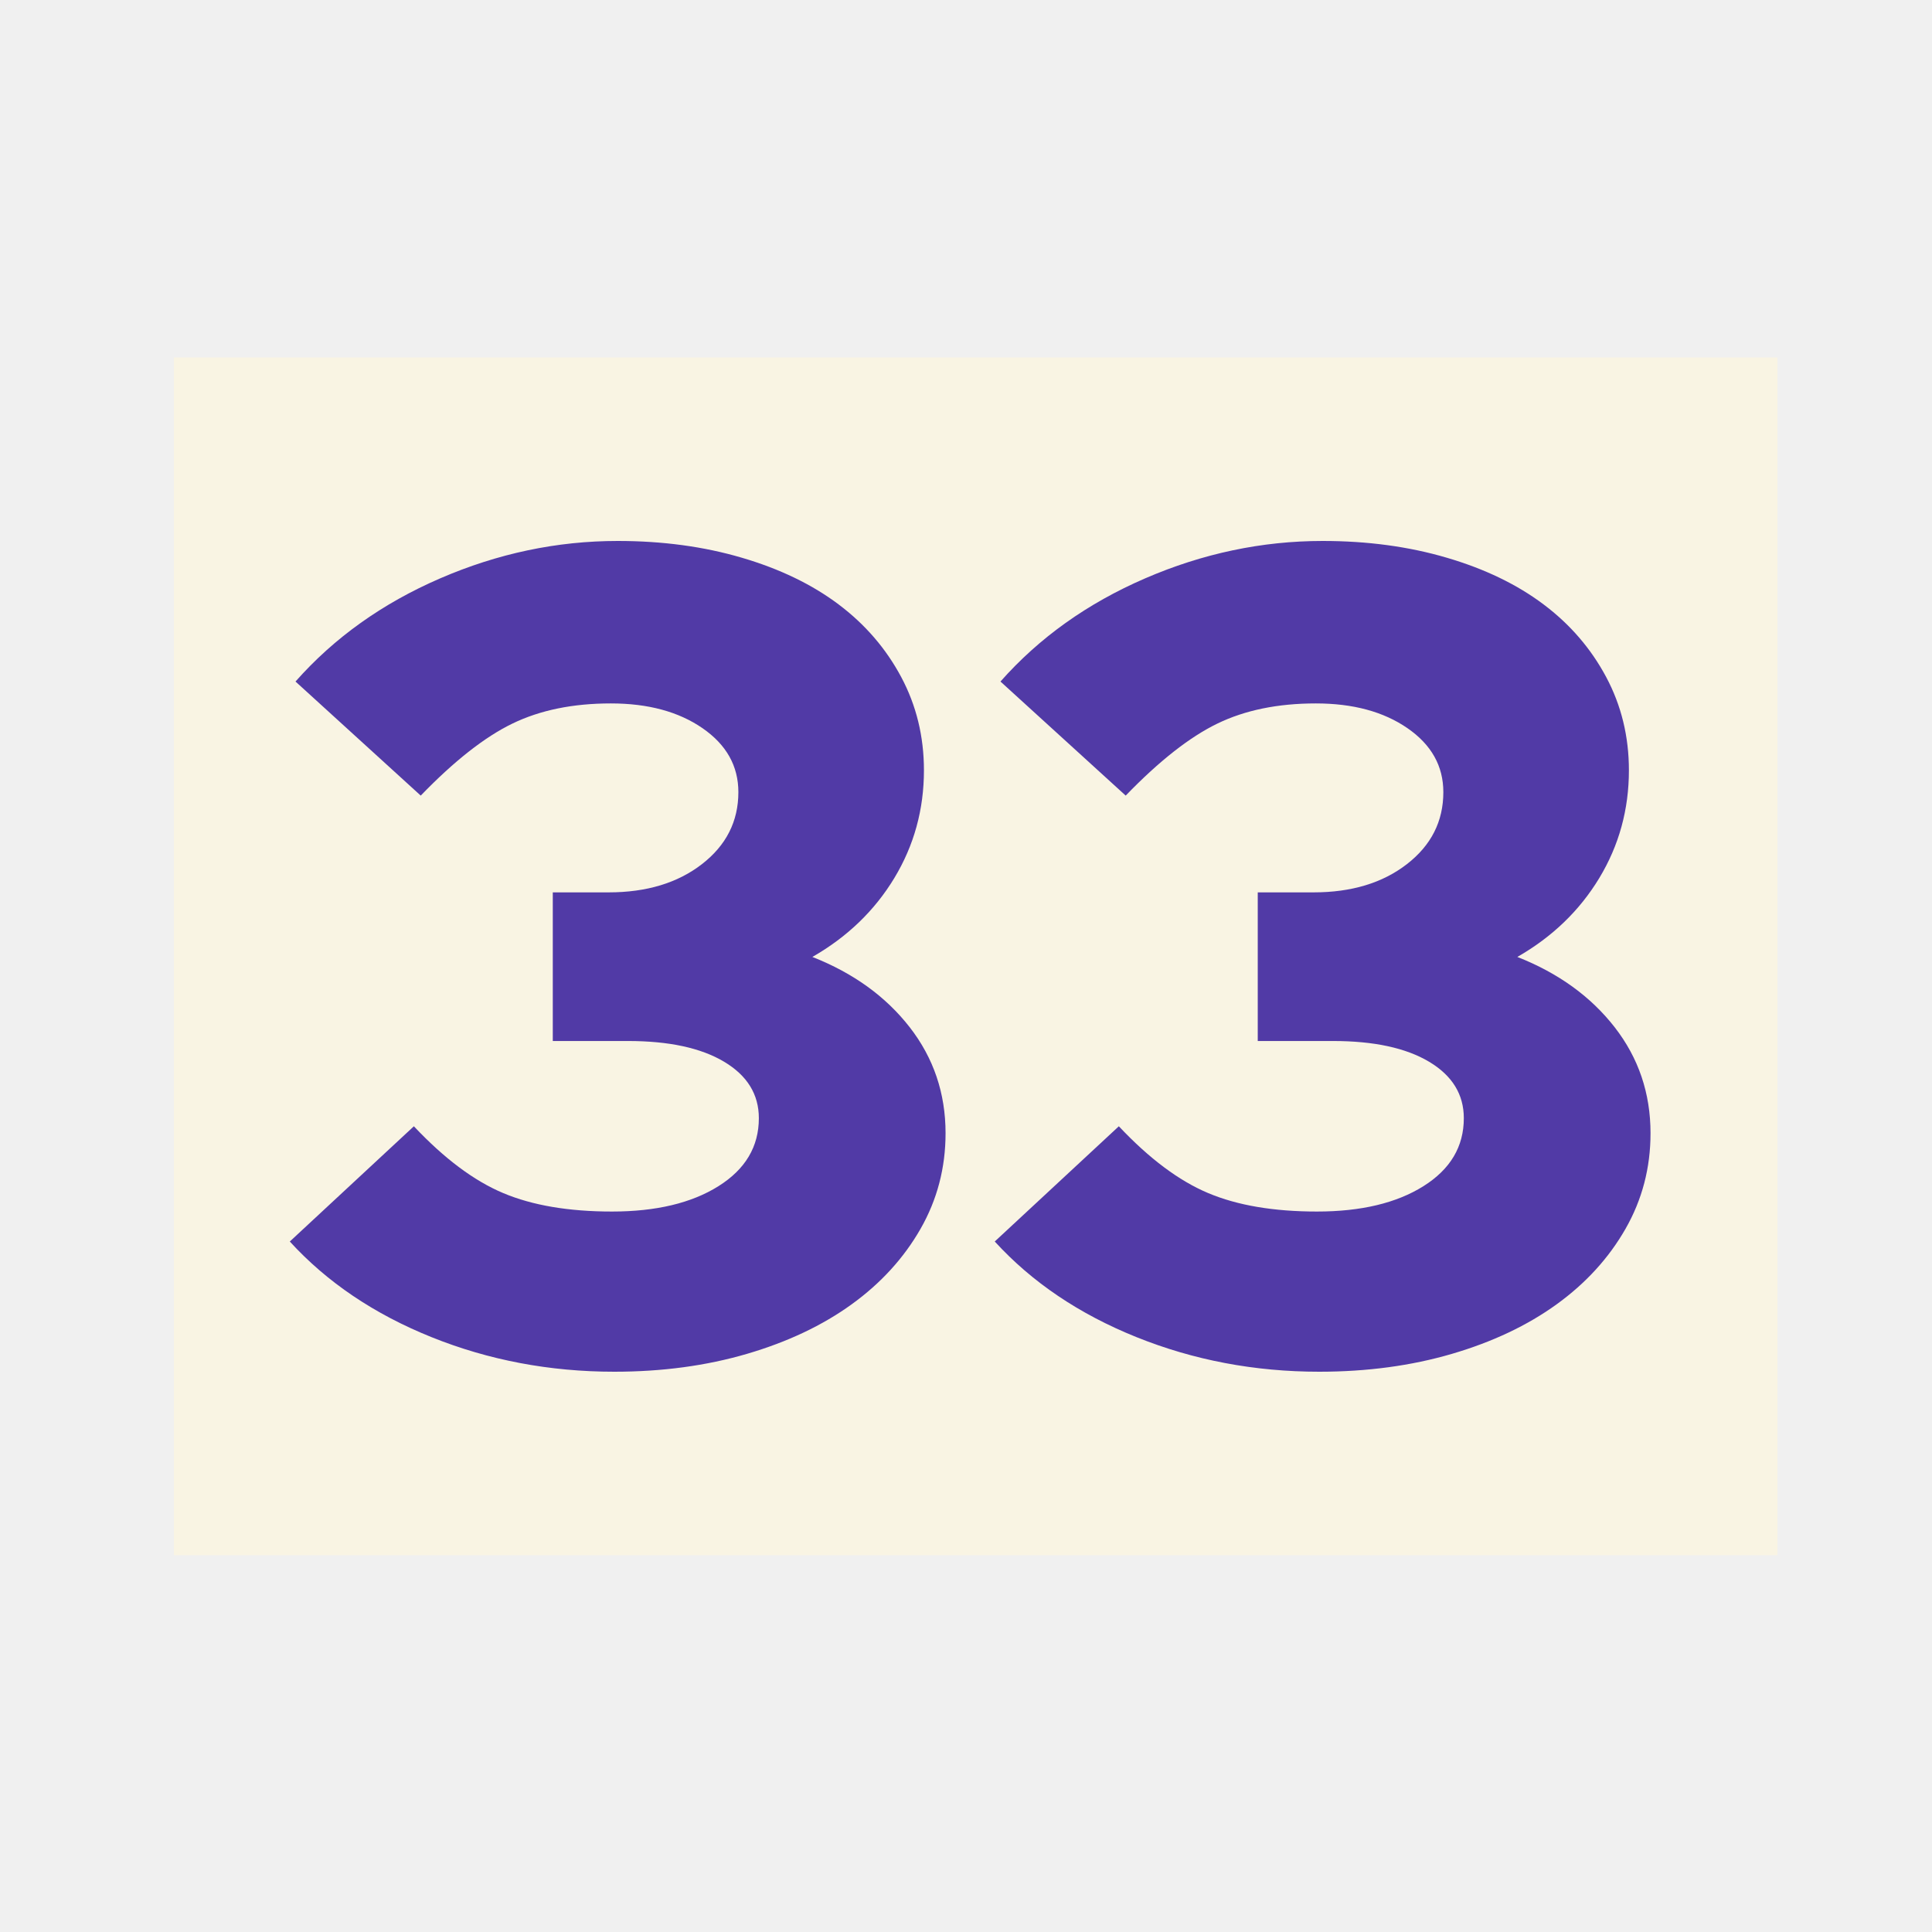
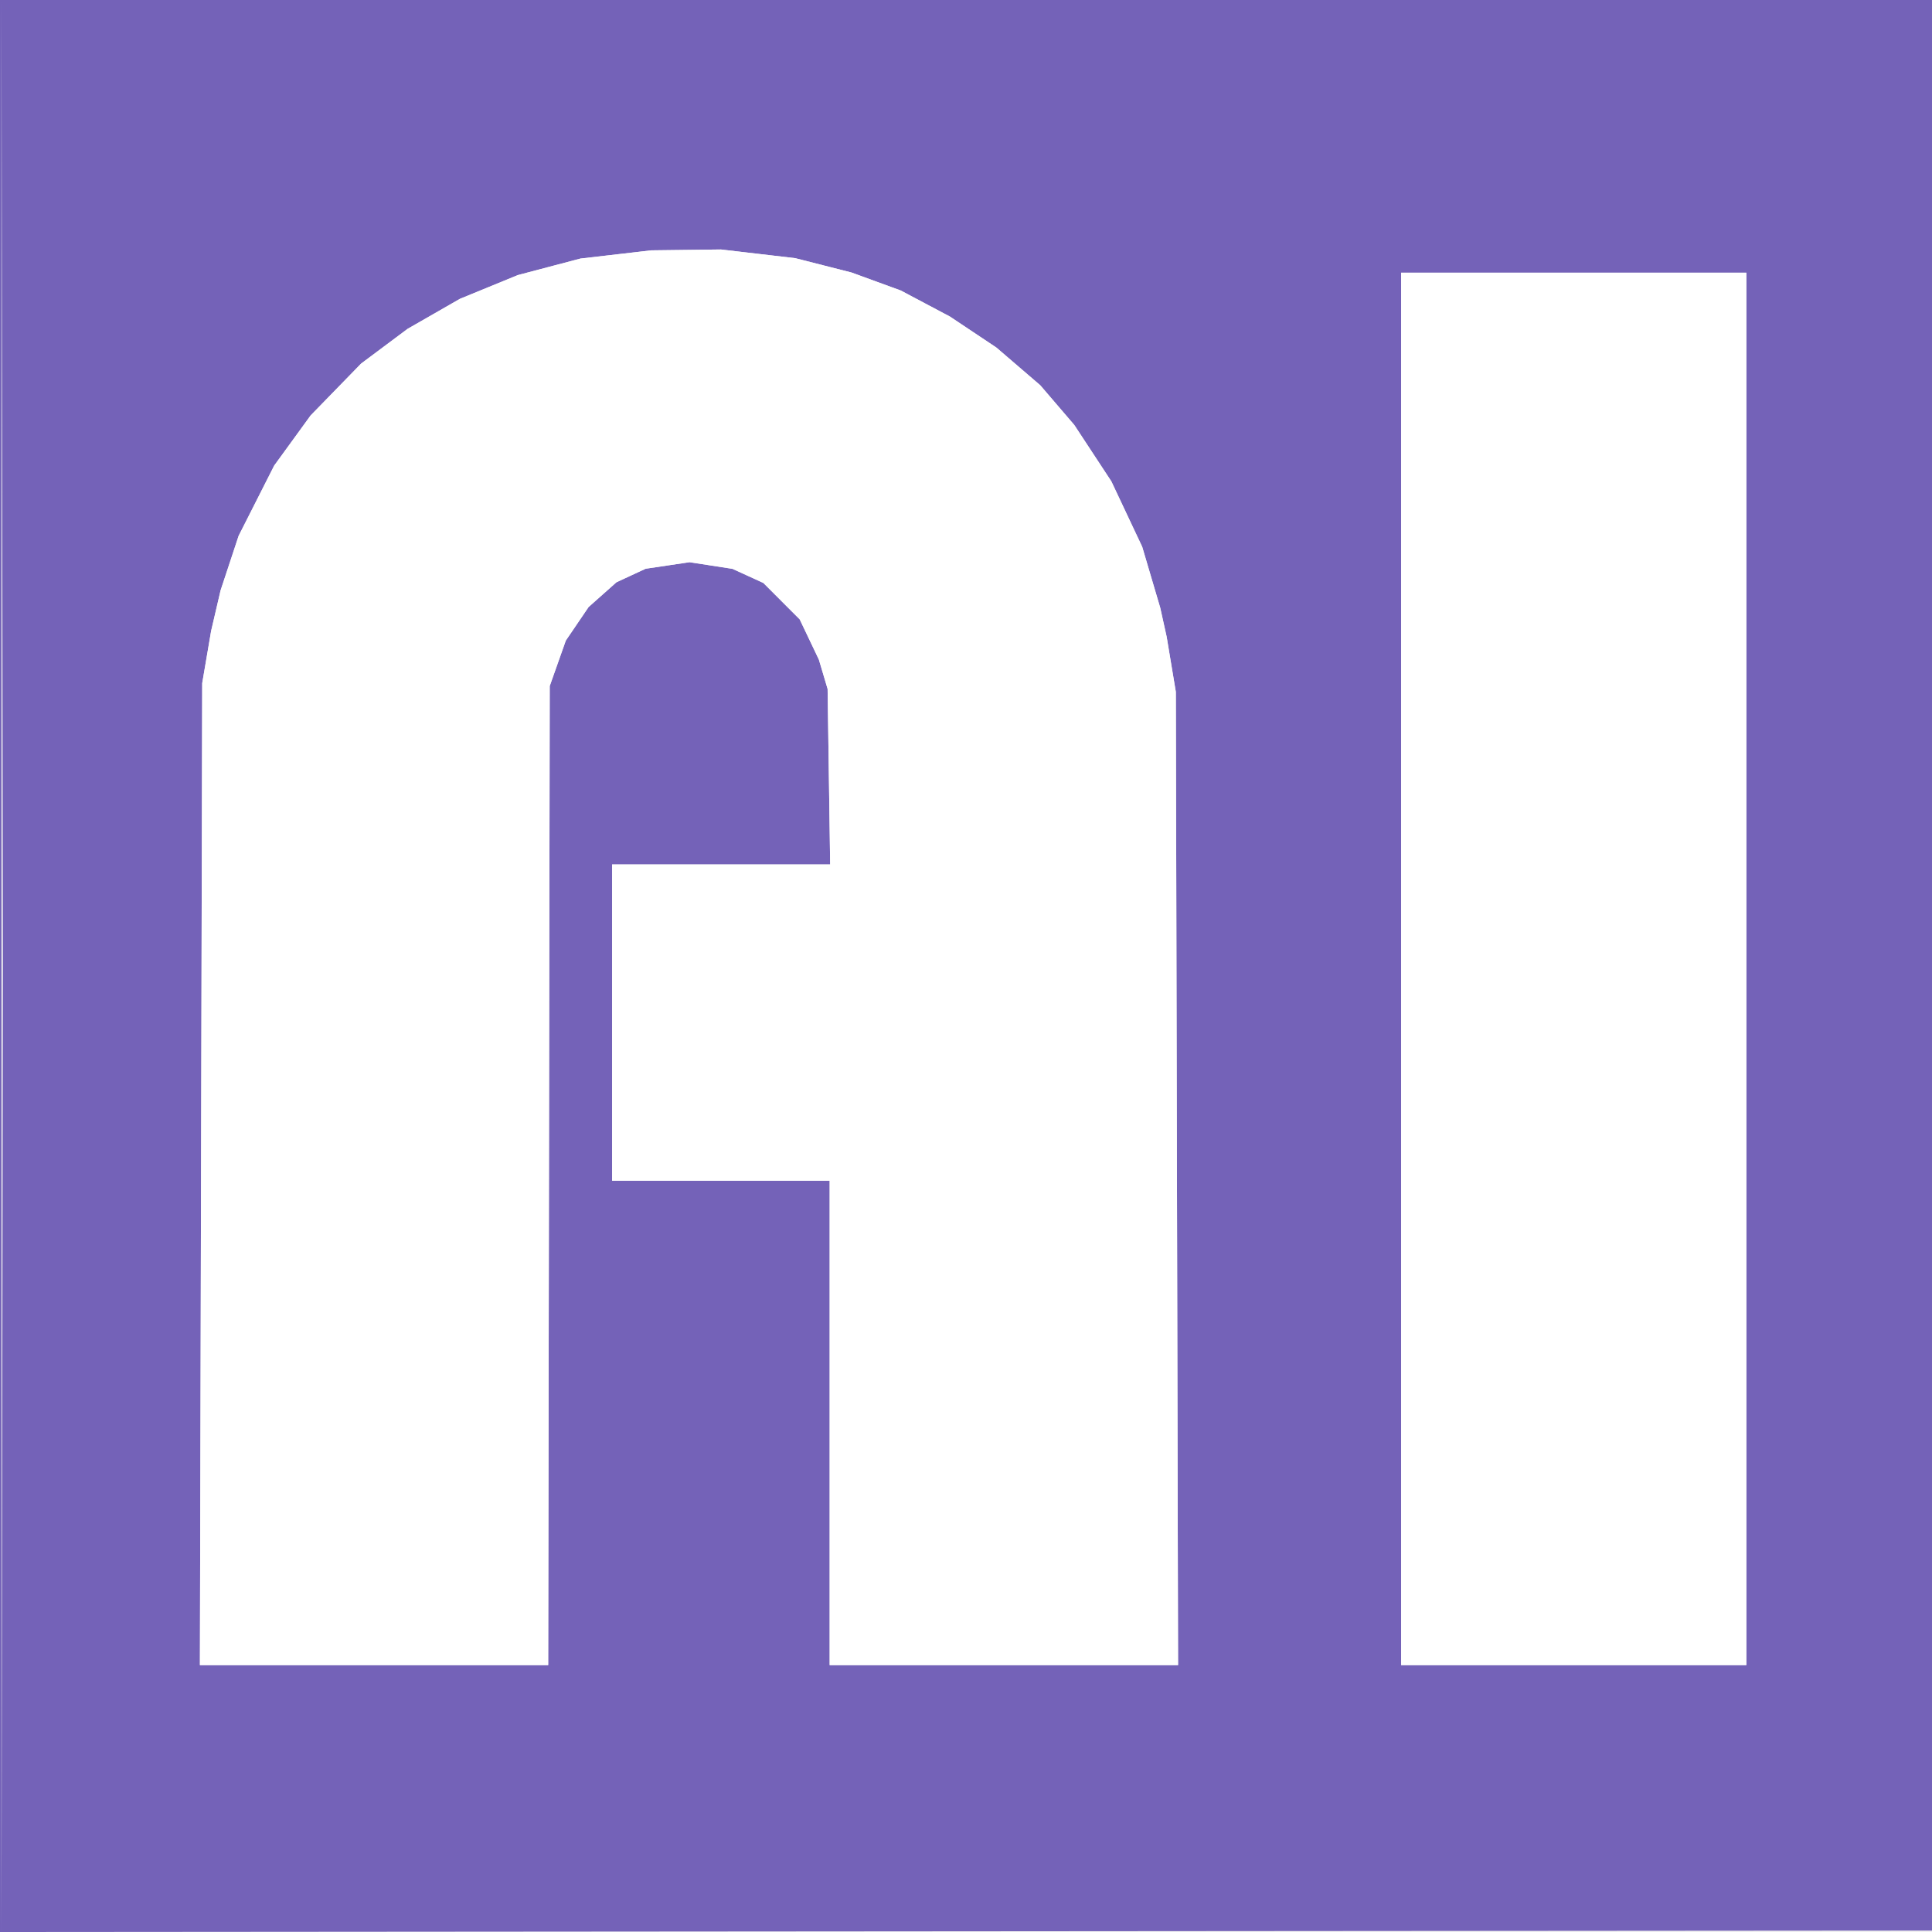
- <svg xmlns="http://www.w3.org/2000/svg" viewBox="0 0 100 100">
-   <g fill="none" fill-rule="evenodd">
-     <path fill="#F9F4E3" d="M9 18.5h83v62H9z" />
-     <path d="M31.795 71c2.475 0 4.763-.308 6.865-.924s3.909-1.471 5.421-2.564c1.513-1.093 2.701-2.396 3.565-3.906.864-1.511 1.296-3.161 1.296-4.95 0-2.067-.619-3.896-1.856-5.487-1.238-1.59-2.917-2.803-5.038-3.638 1.807-1.034 3.221-2.396 4.243-4.085 1.021-1.69 1.532-3.549 1.532-5.576 0-1.749-.393-3.36-1.179-4.831-.786-1.471-1.866-2.724-3.241-3.757-1.375-1.034-3.045-1.839-5.009-2.415C36.431 28.288 34.289 28 31.972 28c-3.143 0-6.207.646-9.193 1.938-2.986 1.292-5.48 3.071-7.484 5.338l6.482 5.904c1.729-1.789 3.31-3.032 4.744-3.727 1.434-.696 3.133-1.044 5.097-1.044 1.925 0 3.506.427 4.744 1.282 1.238.855 1.856 1.958 1.856 3.31 0 1.511-.629 2.753-1.886 3.727-1.257.974-2.868 1.461-4.832 1.461h-2.888v7.693h3.889c2.121 0 3.781.358 4.98 1.074 1.198.716 1.797 1.69 1.797 2.922 0 1.471-.697 2.644-2.092 3.519-1.395.875-3.231 1.312-5.51 1.312-2.239 0-4.115-.318-5.628-.954-1.513-.636-3.054-1.789-4.626-3.459L15 64.261c1.925 2.107 4.371 3.757 7.337 4.95C25.303 70.404 28.455 71 31.795 71zm36.489 0c2.475 0 4.763-.308 6.865-.924s3.909-1.471 5.421-2.564c1.513-1.093 2.701-2.396 3.565-3.906.864-1.511 1.296-3.161 1.296-4.95 0-2.067-.619-3.896-1.856-5.487-1.238-1.59-2.917-2.803-5.038-3.638 1.807-1.034 3.221-2.396 4.243-4.085 1.021-1.69 1.532-3.549 1.532-5.576 0-1.749-.393-3.36-1.179-4.831-.786-1.471-1.866-2.724-3.241-3.757-1.375-1.034-3.045-1.839-5.009-2.415C72.919 28.288 70.778 28 68.461 28c-3.143 0-6.207.646-9.193 1.938-2.986 1.292-5.48 3.071-7.484 5.338l6.482 5.904c1.729-1.789 3.31-3.032 4.744-3.727 1.434-.696 3.133-1.044 5.097-1.044 1.925 0 3.506.427 4.744 1.282 1.238.855 1.856 1.958 1.856 3.31 0 1.511-.629 2.753-1.886 3.727-1.257.974-2.868 1.461-4.832 1.461h-2.888v7.693h3.889c2.121 0 3.781.358 4.98 1.074 1.198.716 1.797 1.69 1.797 2.922 0 1.471-.697 2.644-2.092 3.519-1.395.875-3.231 1.312-5.51 1.312-2.239 0-4.115-.318-5.628-.954-1.513-.636-3.054-1.789-4.626-3.459l-6.423 5.964c1.925 2.107 4.371 3.757 7.337 4.95C61.792 70.404 64.944 71 68.284 71z" fill="#513AA6" fill-rule="nonzero" />
-   </g>
+ <svg xmlns="http://www.w3.org/2000/svg" viewBox="0 0 666 666" version="1.1">
+   <path d="M 0 333.001 L 0 666.003 333.250 665.751 L 666.500 665.500 666.751 332.750 L 667.003 0 333.501 0 L 0 0 0 333.001 M 0.494 333.500 L 0.494 666.500 0.750 499.669 L 1.006 332.838 0.750 166.669 L 0.494 0.500 0.494 333.500 M 221.500 86.649 L 218.500 86.999 209.297 88.066 L 200.095 89.133 189.297 91.981 L 178.500 94.830 168.517 98.925 L 158.534 103.020 149.517 108.193 L 140.500 113.365 132.500 119.341 L 124.500 125.317 115.790 134.265 L 107.079 143.212 100.800 151.855 L 94.520 160.497 88.394 172.595 L 82.267 184.693 79.156 194.097 L 76.046 203.500 74.412 210.500 L 72.779 217.500 71.243 226.500 L 69.707 235.500 69.311 404.750 L 68.914 574 128.943 574 L 188.972 574 189.236 405.250 L 189.500 236.500 192.272 228.662 L 195.045 220.824 198.972 215.042 L 202.898 209.259 207.699 204.990 L 212.500 200.720 217.532 198.386 L 222.565 196.053 230.136 194.927 L 237.707 193.800 245.103 194.945 L 252.500 196.090 257.819 198.521 L 263.137 200.952 269.403 207.226 L 275.669 213.500 278.974 220.435 L 282.278 227.369 283.786 232.435 L 285.294 237.500 285.735 267.750 L 286.176 298 248.588 298 L 211 298 211 352.500 L 211 407 248.500 407 L 286 407 286 490.500 L 286 574 346.051 574 L 406.102 574 405.718 406.250 L 405.334 238.500 403.752 229 L 402.170 219.500 401.062 214.500 L 399.955 209.500 396.849 199 L 393.744 188.500 388.428 177.221 L 383.111 165.942 376.723 156.221 L 370.335 146.500 364.469 139.654 L 358.602 132.808 351.051 126.319 L 343.500 119.829 335.491 114.483 L 327.482 109.136 318.991 104.635 L 310.500 100.134 302 97.033 L 293.500 93.932 283.810 91.464 L 274.120 88.995 261.316 87.498 L 248.512 86 236.506 86.150 L 224.500 86.300 221.500 86.649 M 483 334 L 483 574 542.500 574 L 602 574 602 334 L 602 94 542.500 94 L 483 94 483 334" stroke="none" fill="#7462b8" fill-rule="evenodd" />
+   <path d="M 221.500 86.649 L 218.500 86.999 209.297 88.066 L 200.095 89.133 189.297 91.981 L 178.500 94.830 168.517 98.925 L 158.534 103.020 149.517 108.193 L 140.500 113.365 132.500 119.341 L 124.500 125.317 115.790 134.265 L 107.079 143.212 100.800 151.855 L 94.520 160.497 88.394 172.595 L 82.267 184.693 79.156 194.097 L 76.046 203.500 74.412 210.500 L 72.779 217.500 71.243 226.500 L 69.707 235.500 69.311 404.750 L 68.914 574 128.943 574 L 188.972 574 189.236 405.250 L 189.500 236.500 192.272 228.662 L 195.045 220.824 198.972 215.042 L 202.898 209.259 207.699 204.990 L 212.500 200.720 217.532 198.386 L 222.565 196.053 230.136 194.927 L 237.707 193.800 245.103 194.945 L 252.500 196.090 257.819 198.521 L 263.137 200.952 269.403 207.226 L 275.669 213.500 278.974 220.435 L 282.278 227.369 283.786 232.435 L 285.294 237.500 285.735 267.750 L 286.176 298 248.588 298 L 211 298 211 352.500 L 211 407 248.500 407 L 286 407 286 490.500 L 286 574 346.051 574 L 406.102 574 405.718 406.250 L 405.334 238.500 403.752 229 L 402.170 219.500 401.062 214.500 L 399.955 209.500 396.849 199 L 393.744 188.500 388.428 177.221 L 383.111 165.942 376.723 156.221 L 370.335 146.500 364.469 139.654 L 358.602 132.808 351.051 126.319 L 343.500 119.829 335.491 114.483 L 327.482 109.136 318.991 104.635 L 310.500 100.134 302 97.033 L 293.500 93.932 283.810 91.464 L 274.120 88.995 261.316 87.498 L 248.512 86 236.506 86.150 L 224.500 86.300 221.500 86.649 M 483 334 L 483 574 542.500 574 L 602 574 602 334 L 602 94 542.500 94 L 483 94 483 334" stroke="none" fill="#ffffff" fill-rule="evenodd" />
</svg>
